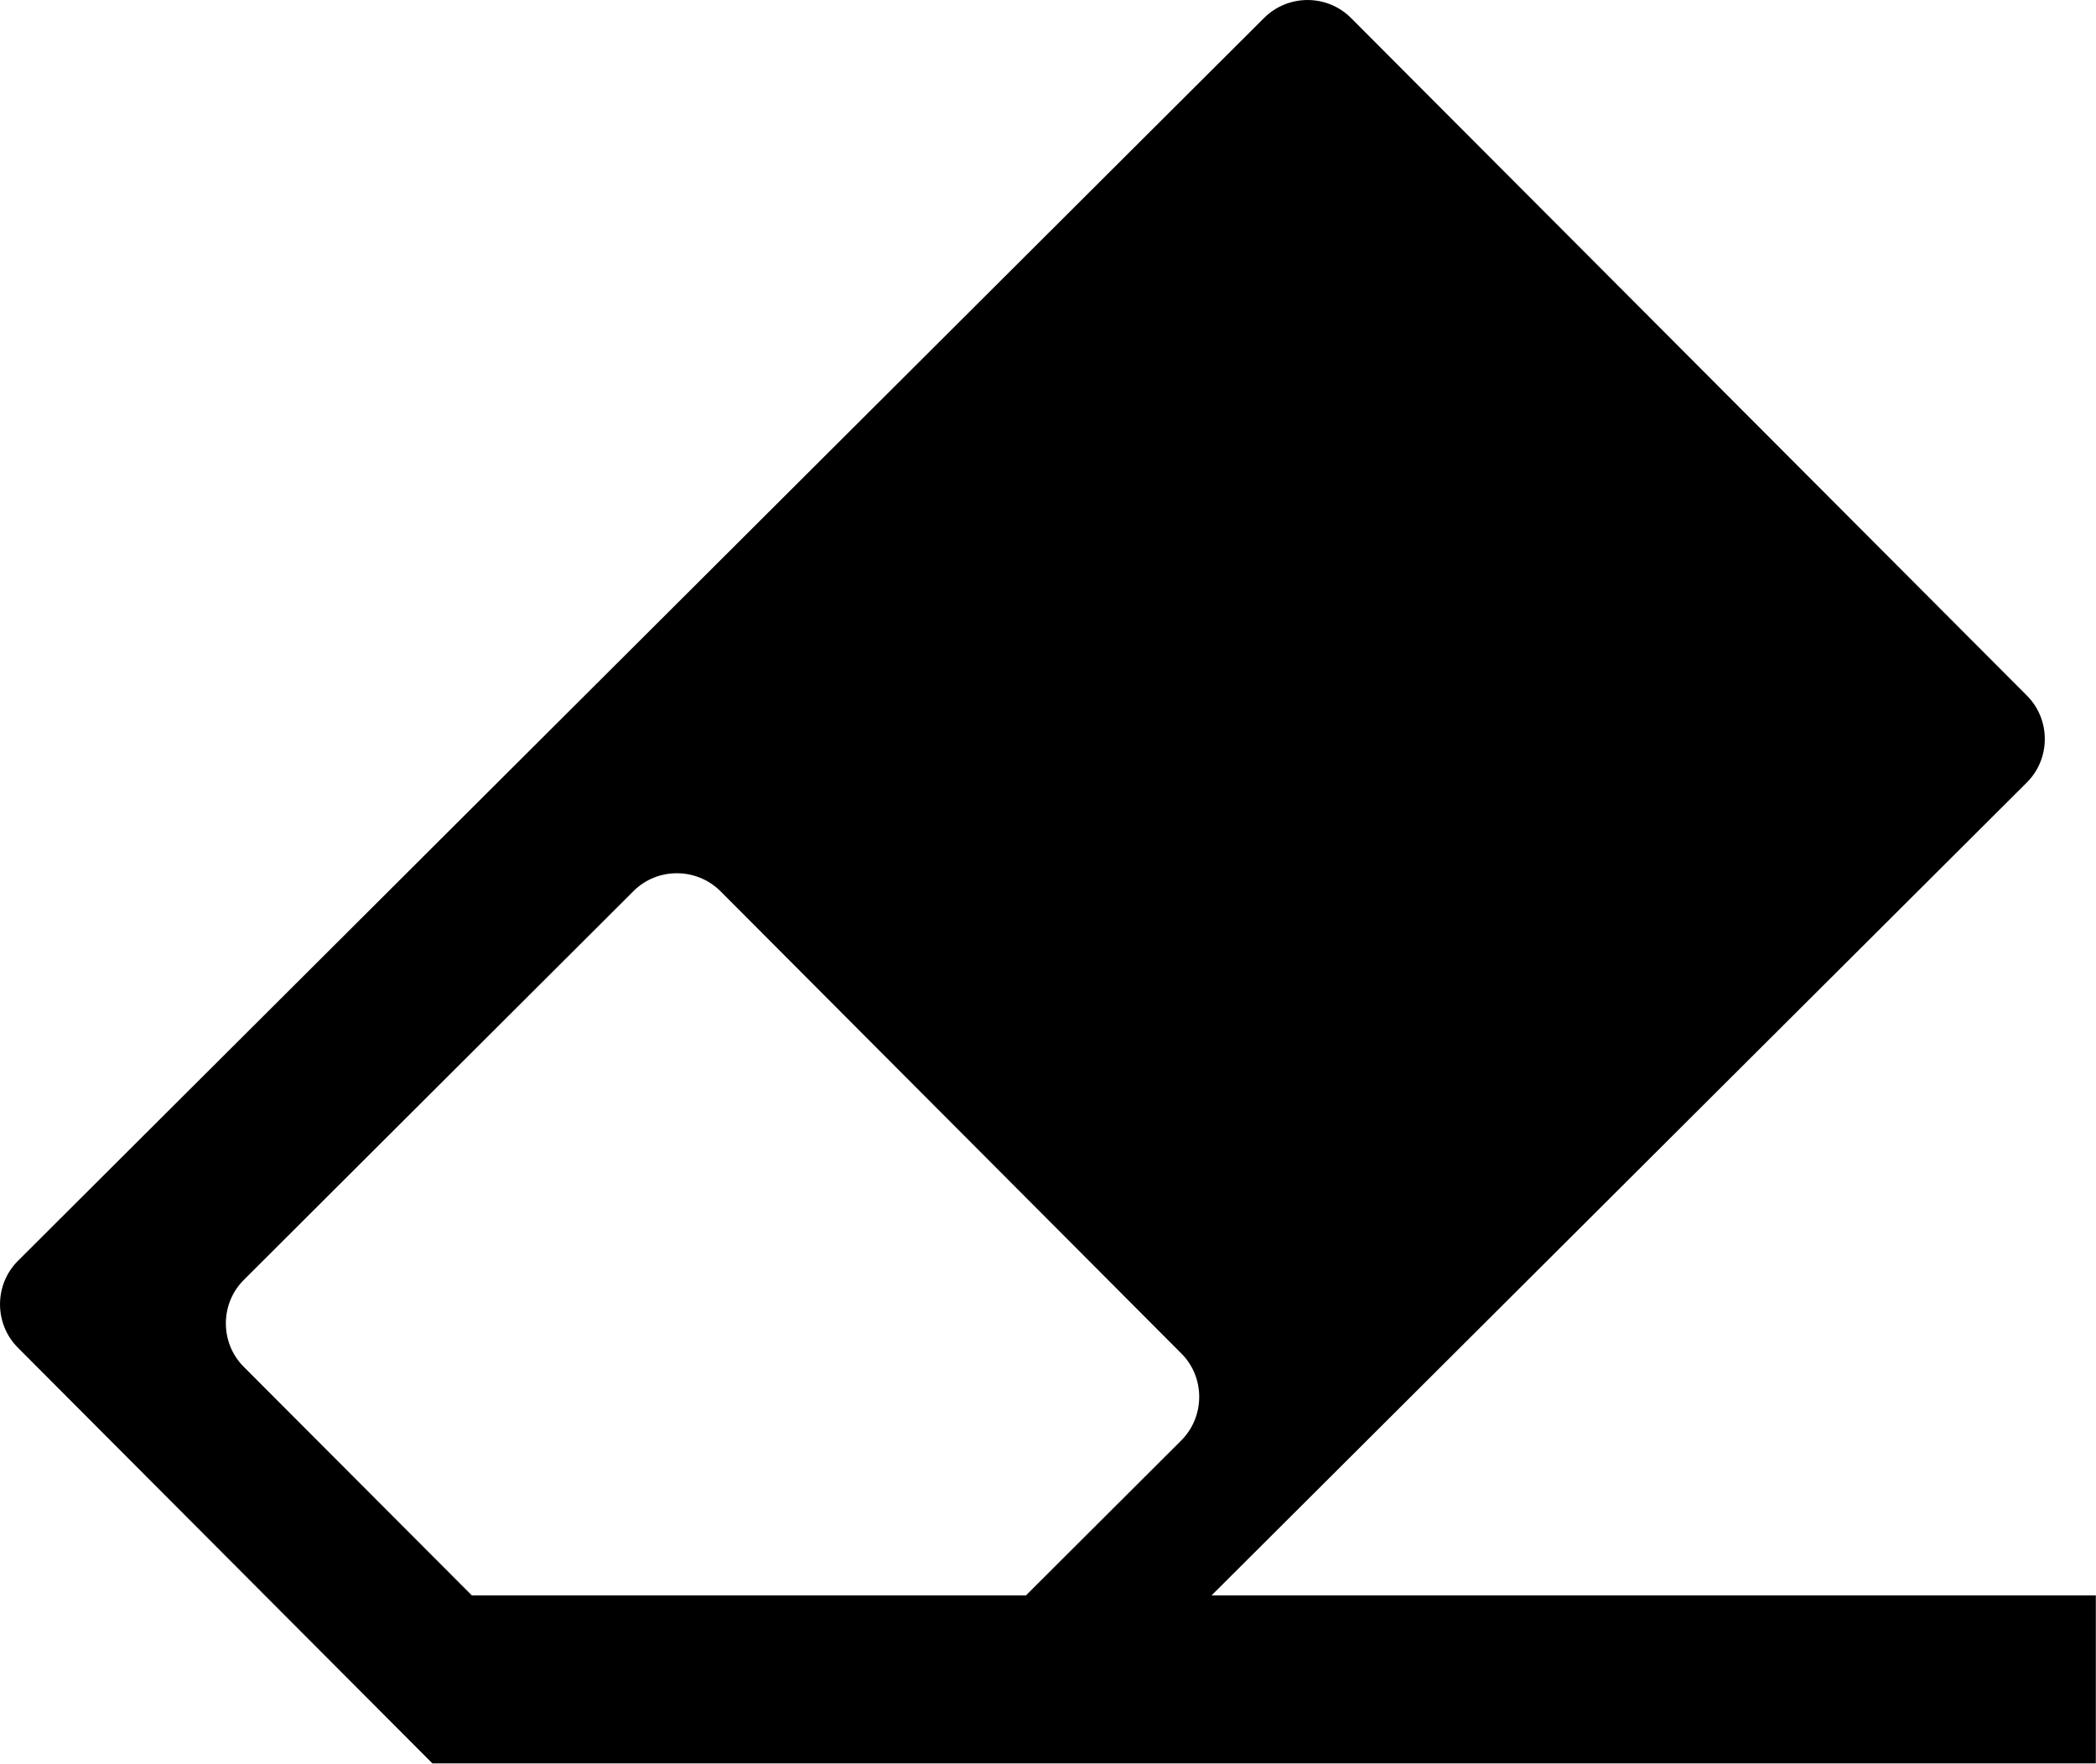
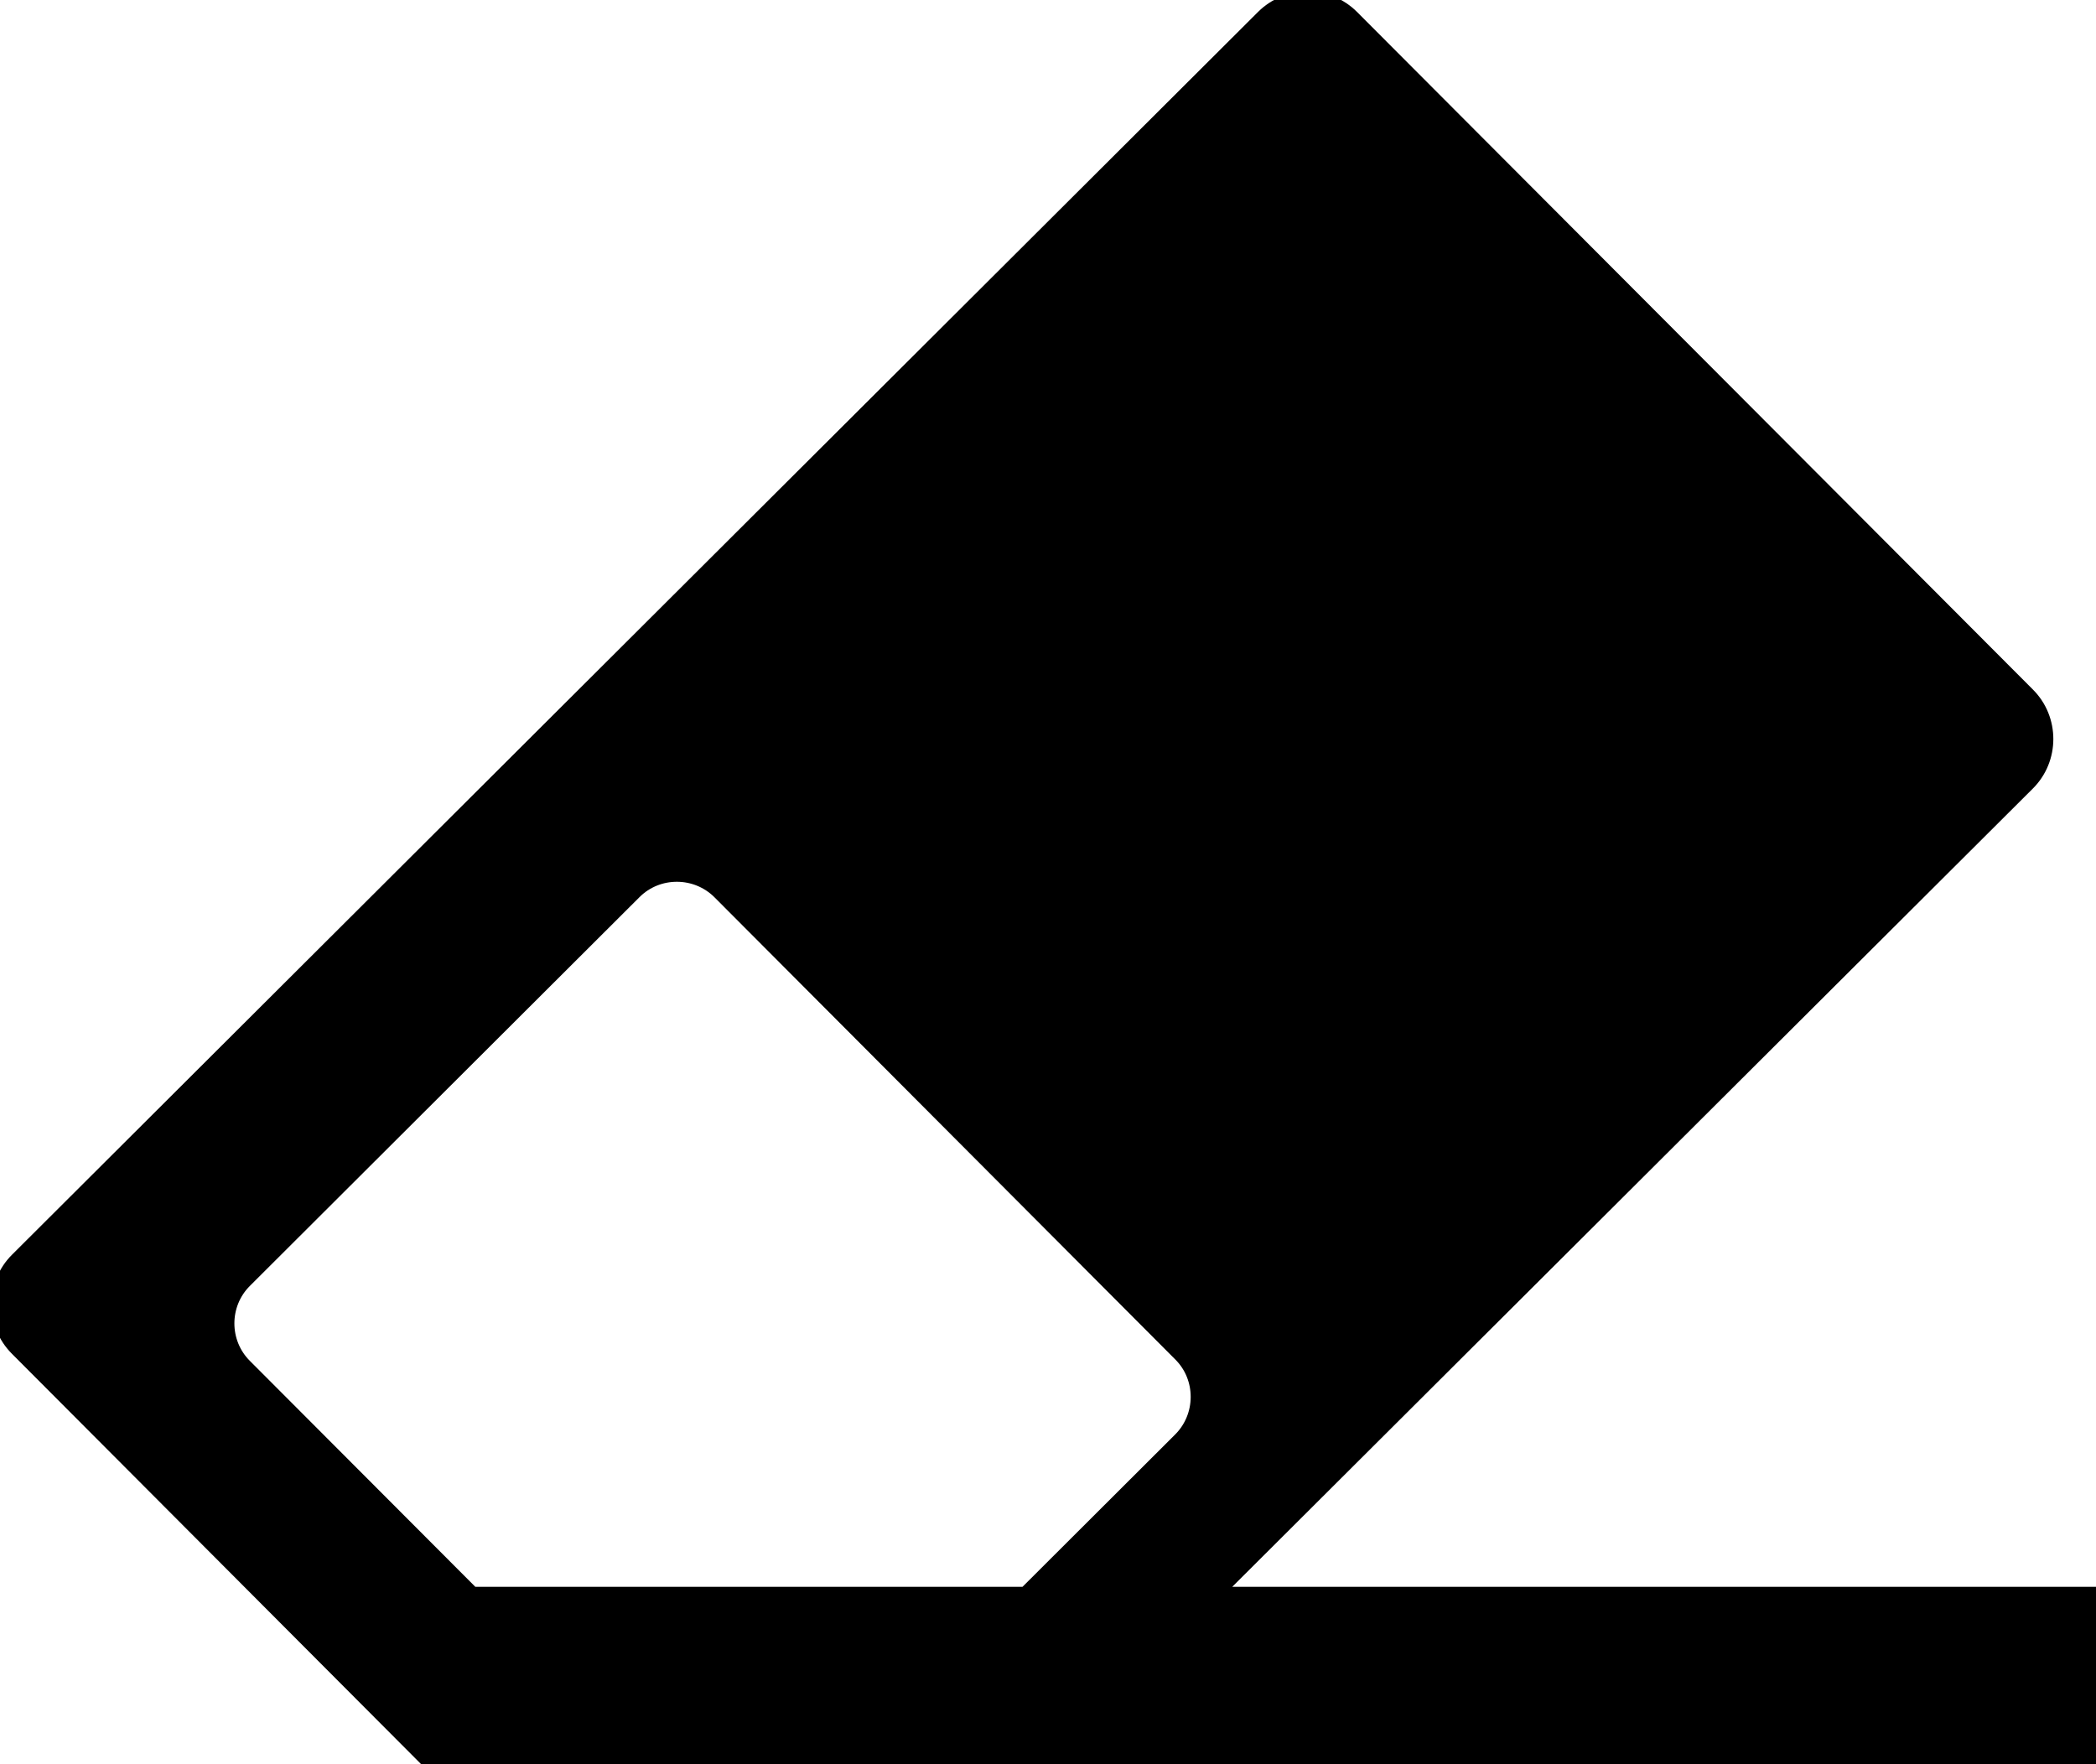
<svg xmlns="http://www.w3.org/2000/svg" version="1.1" id="Layer_1" x="0px" y="0px" viewBox="0 0 122.88 103.38" style="enable-background:new 0 0 122.88 103.38" xml:space="preserve">
-   <style type="text/css">.st0{fill-rule:evenodd;clip-rule:evenodd;}</style>
+   <style type="text/css">.st0{fill-rule:evenodd;clip-rule:evenodd;fill: currentColor;stroke: currentColor;}</style>
  <g>
    <path class="st0" d="M27.66,93.53h32.49l9.1-9.08c1.4-1.4,1.41-3.7,0.01-5.1l-27.02-27.1c-1.4-1.4-3.7-1.41-5.1-0.01L14.3,75.03 c-1.41,1.4-1.41,3.7-0.01,5.1L27.66,93.53L27.66,93.53z M71.03,93.53h51.84v9.85H61.16H50.28h-12.8H25.7h-0.35L1.05,79.01 c-1.4-1.4-1.4-3.7,0.01-5.1L74.11,1.05c1.41-1.4,3.7-1.4,5.1,0.01l39.62,39.72c1.4,1.4,1.4,3.7-0.01,5.1L71.03,93.53L71.03,93.53z" />
  </g>
</svg>
